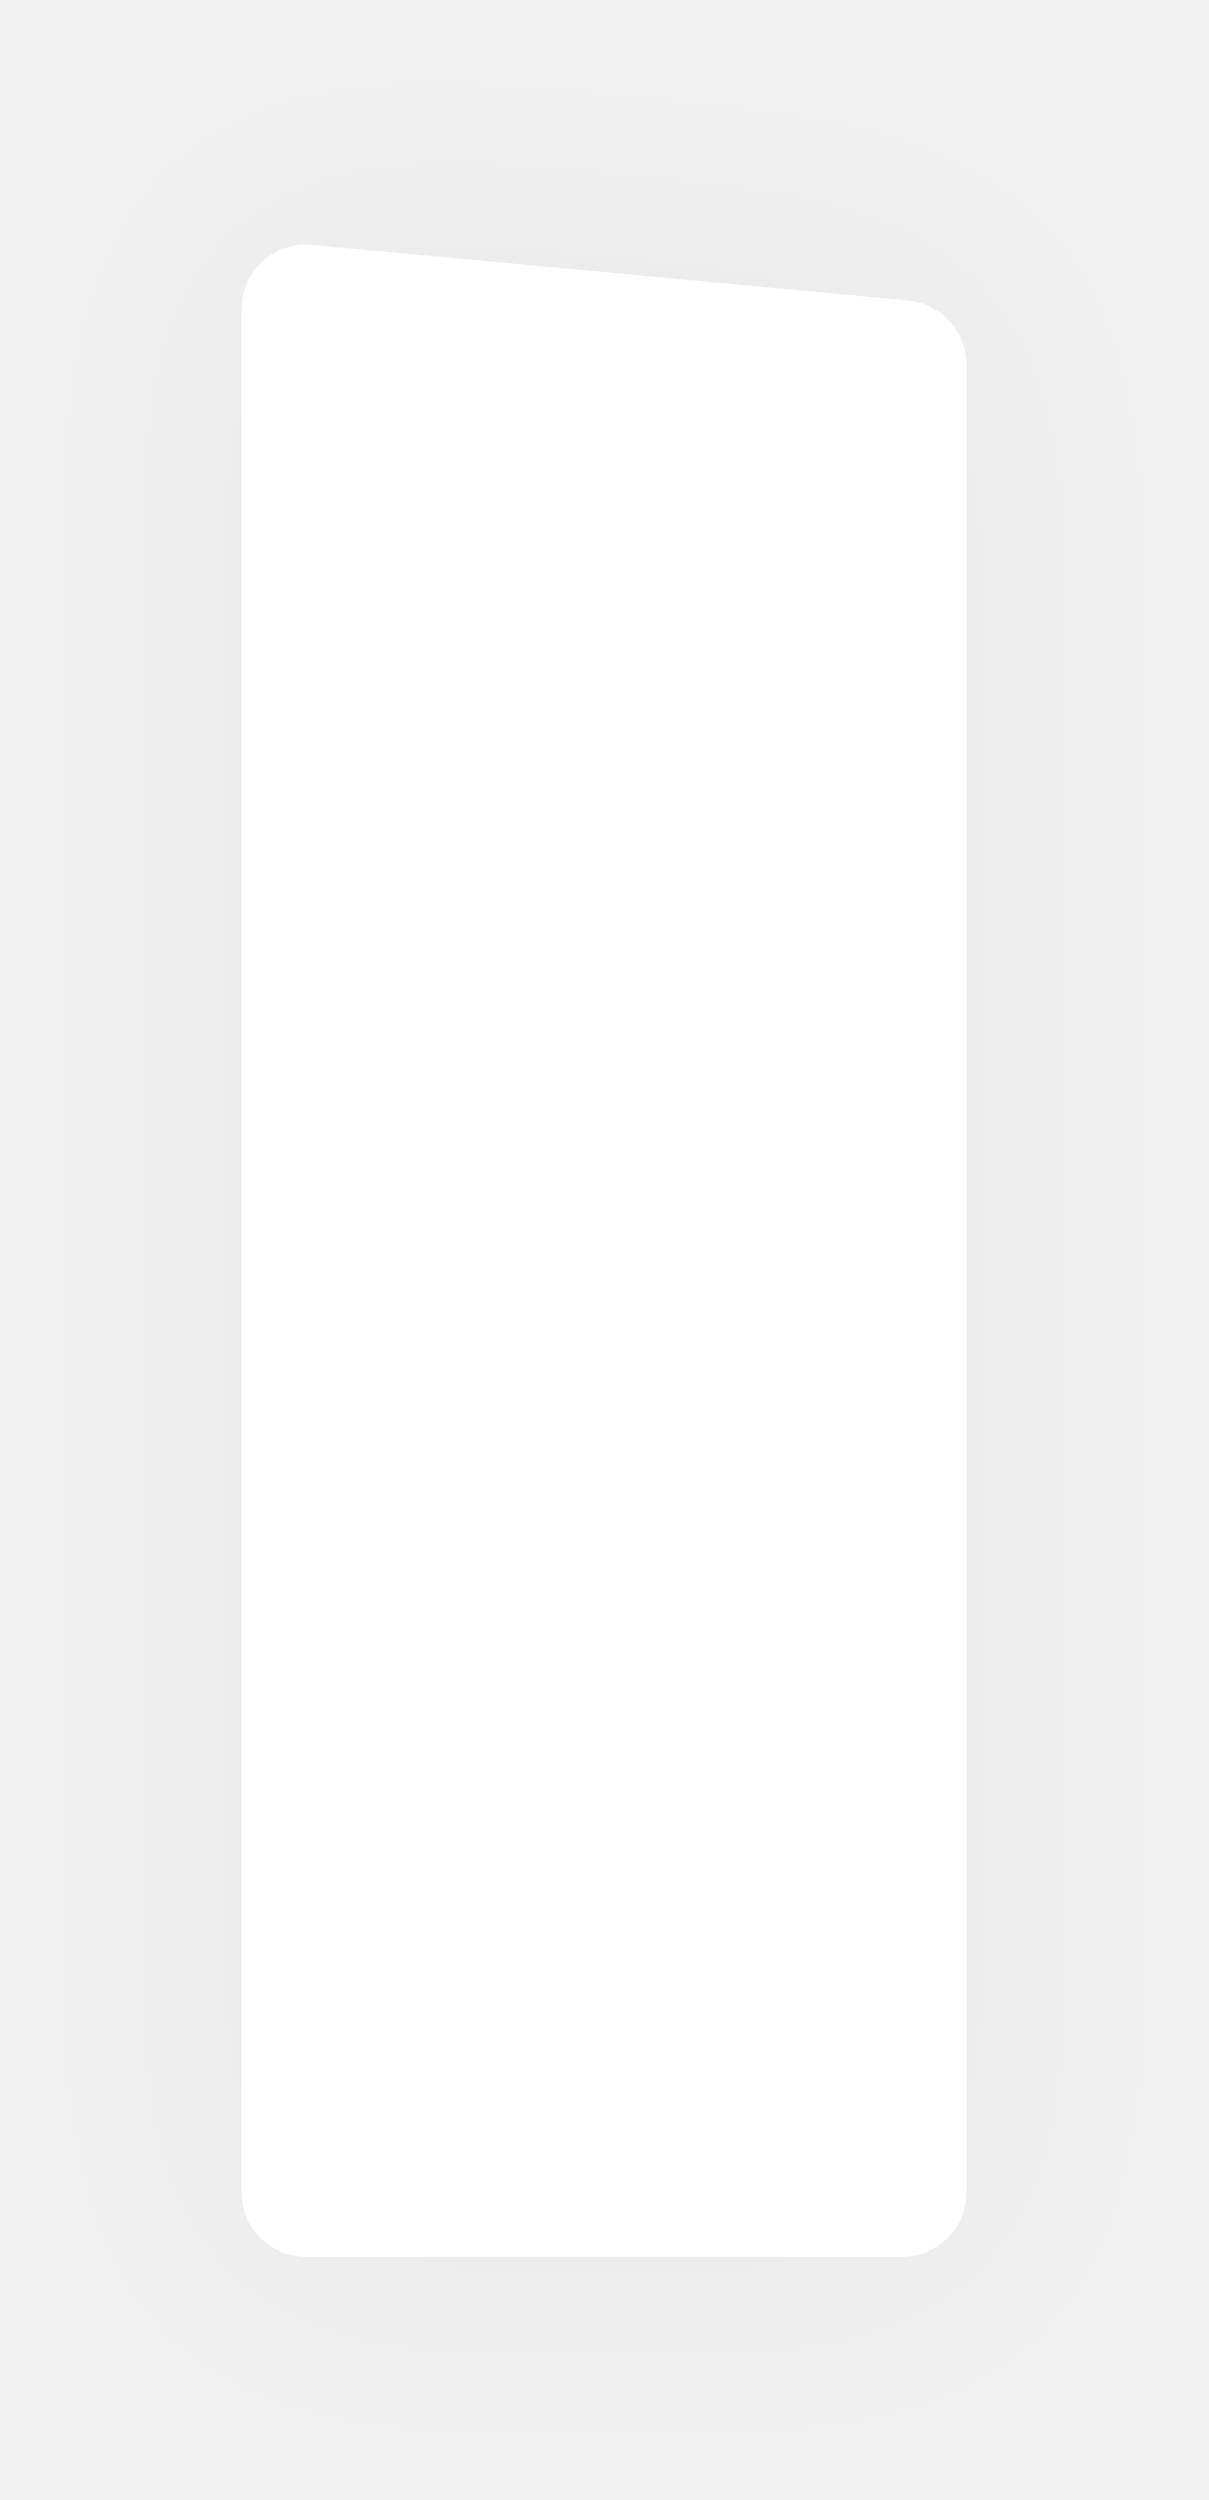
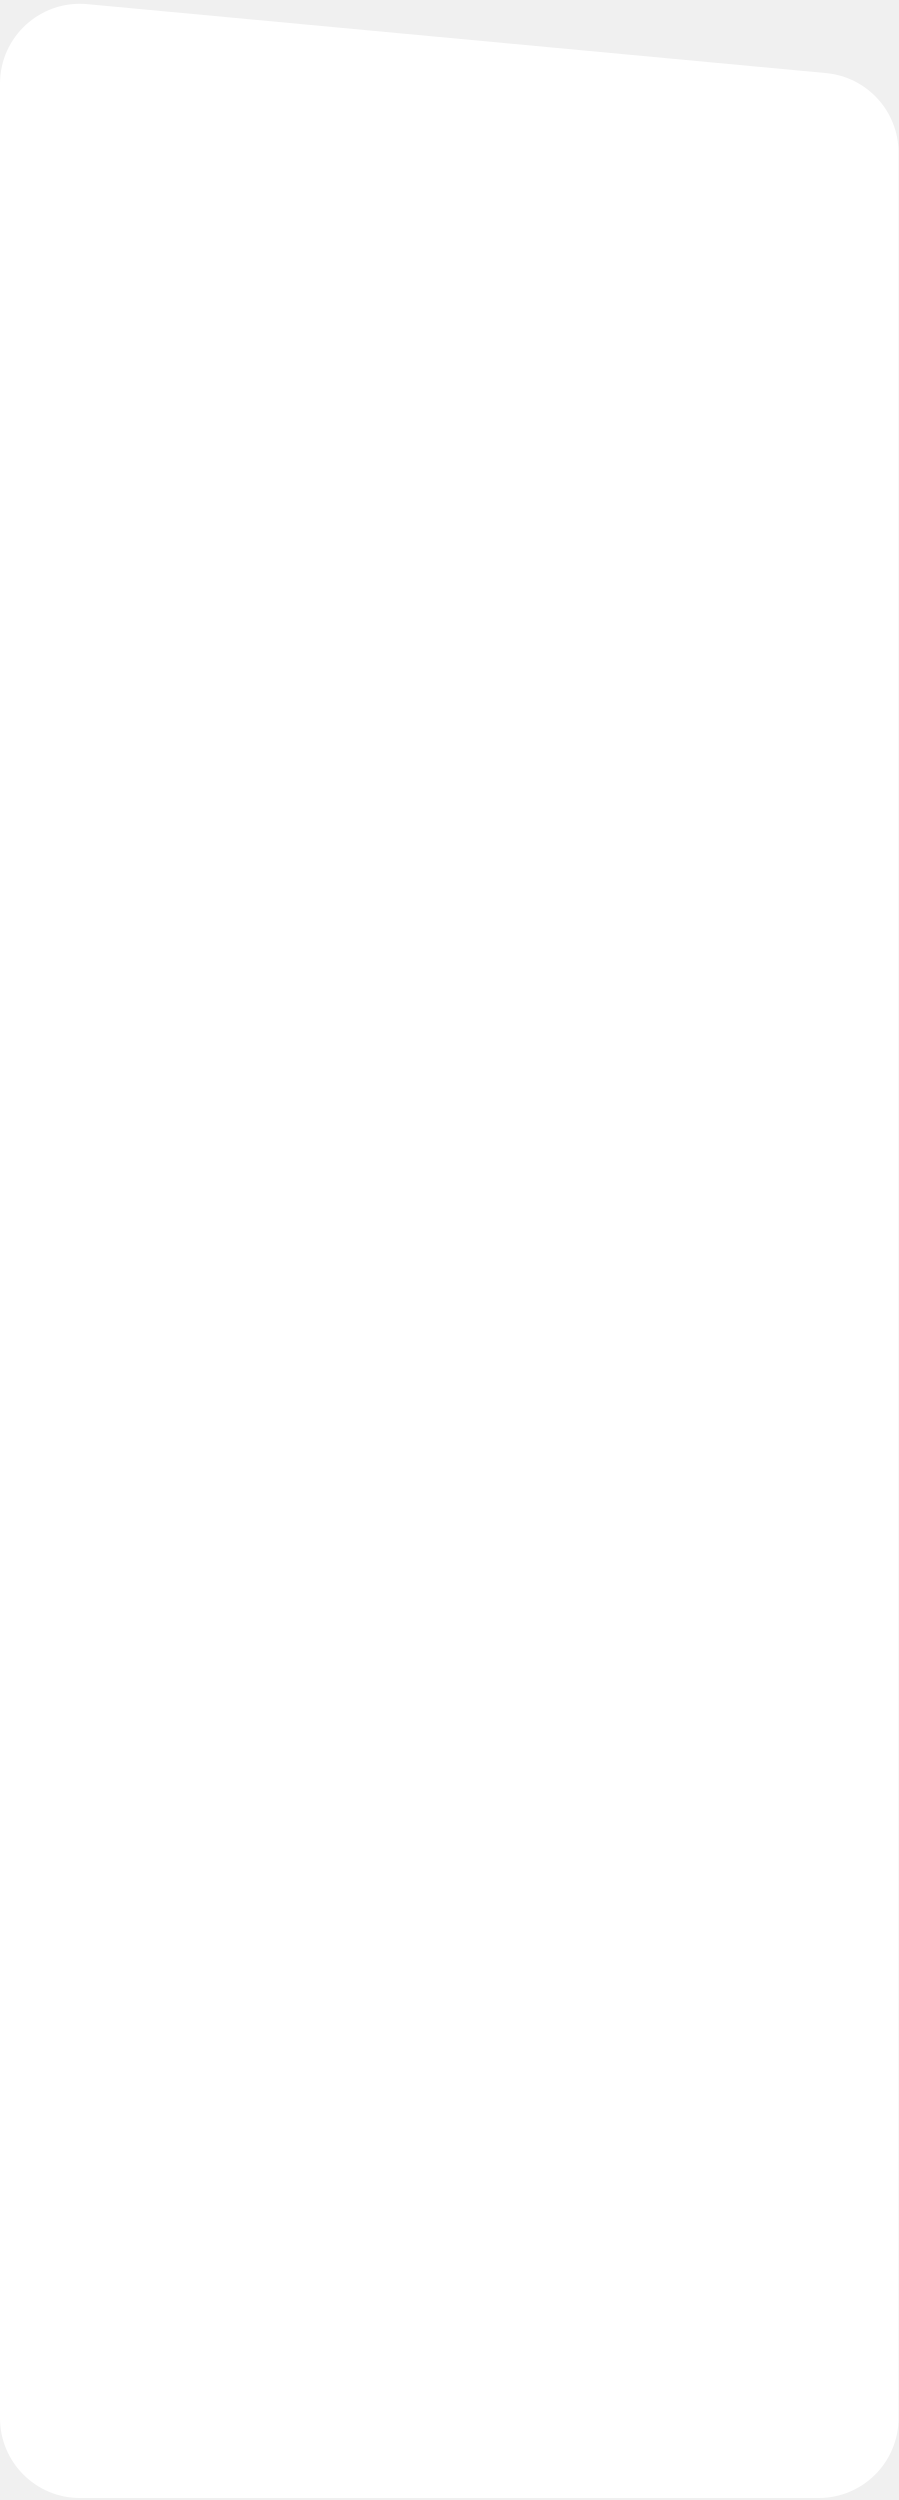
- <svg xmlns="http://www.w3.org/2000/svg" width="375" height="776" viewBox="0 0 375 776" fill="none">
-   <g filter="url(#filter0_d_1_1072)">
-     <path d="M75 95.954C75 84.174 85.13 74.945 96.859 76.04L281.859 93.307C292.14 94.266 300 102.895 300 113.22V680.5C300 691.546 291.046 700.5 280 700.5H95C83.954 700.5 75 691.546 75 680.5V95.954Z" fill="white" />
-   </g>
-   <defs>
-     <filter id="filter0_d_1_1072" x="0" y="0.952" width="375" height="774.548" filterUnits="userSpaceOnUse" color-interpolation-filters="sRGB">
-       <feFlood flood-opacity="0" result="BackgroundImageFix" />
-       <feColorMatrix in="SourceAlpha" type="matrix" values="0 0 0 0 0 0 0 0 0 0 0 0 0 0 0 0 0 0 127 0" result="hardAlpha" />
-       <feOffset />
-       <feGaussianBlur stdDeviation="37.5" />
-       <feComposite in2="hardAlpha" operator="out" />
-       <feColorMatrix type="matrix" values="0 0 0 0 0 0 0 0 0 0 0 0 0 0 0 0 0 0 0.03 0" />
-       <feBlend mode="normal" in2="BackgroundImageFix" result="effect1_dropShadow_1_1072" />
-       <feBlend mode="normal" in="SourceGraphic" in2="effect1_dropShadow_1_1072" result="shape" />
-     </filter>
-   </defs>
+ <svg xmlns="http://www.w3.org/2000/svg" width="225" height="626" viewBox="0 0 225 626" fill="none">
+   <path d="M0 20.954C0 9.174 10.13 -0.055 21.859 1.04L206.859 18.307C217.14 19.266 225 27.895 225 38.22V605.5C225 616.546 216.046 625.5 205 625.5H20C8.954 625.5 0 616.546 0 605.5V20.954Z" fill="white" />
</svg>
